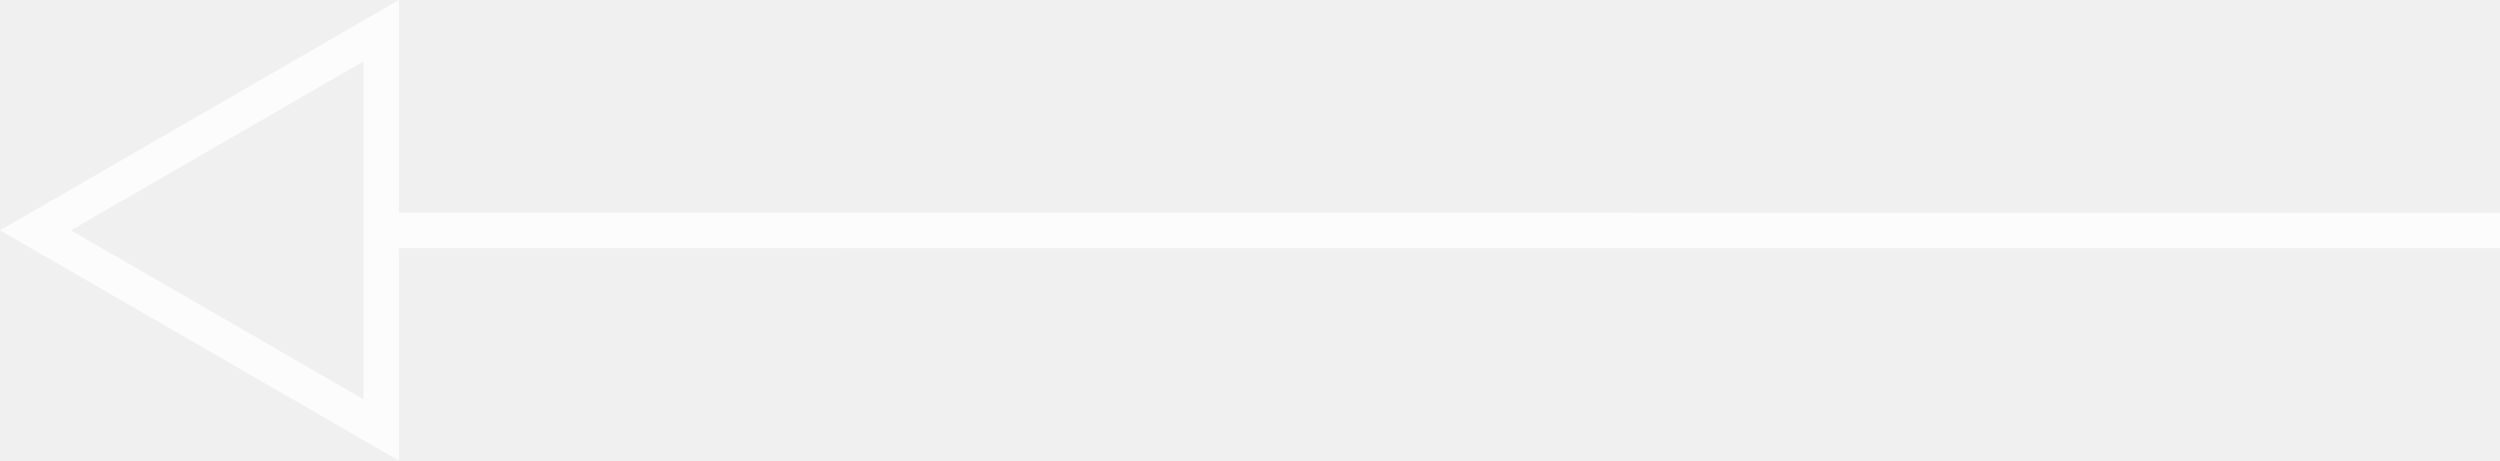
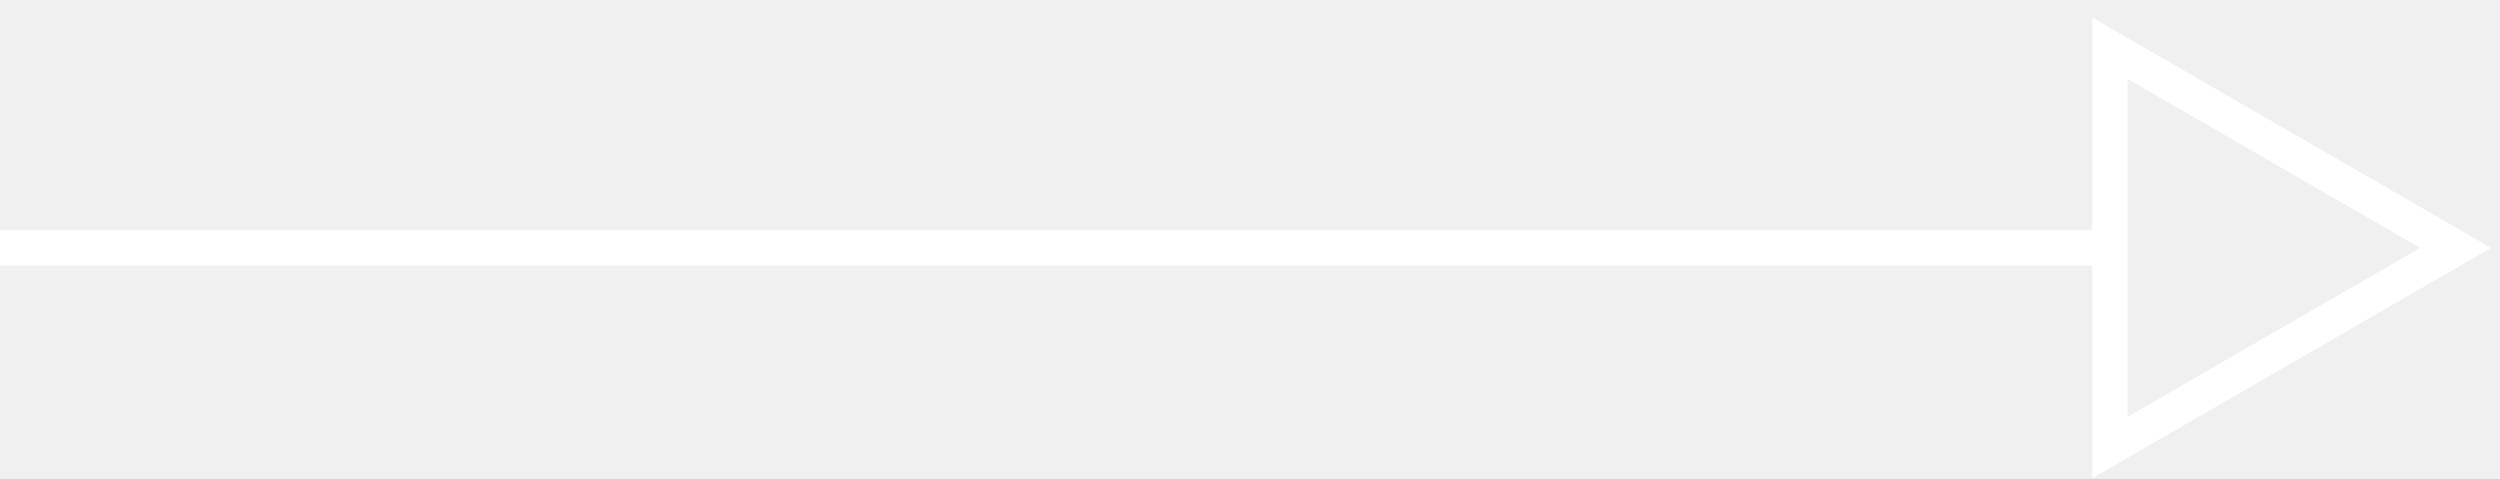
- <svg xmlns="http://www.w3.org/2000/svg" width="141" height="26" viewBox="0 0 141 26" fill="none">
-   <path fill-rule="evenodd" clip-rule="evenodd" d="M22.5 13.991L141 14L141 12L22.5 11.991L22.5 2.309L22.5 -5.1798e-06L20.5 1.155L2 11.836L-1.58266e-05 12.99L2 14.145L20.5 24.826L22.5 25.981L22.5 23.671L22.5 13.991ZM20.5 22.517L4 12.99L20.5 3.464L20.5 22.517Z" fill="white" fill-opacity="0.8" />
+ <svg xmlns="http://www.w3.org/2000/svg" width="141" height="27" viewBox="0 0 141 27" fill="none">
+   <path d="M119 13.981L0 13.981" stroke="white" stroke-width="2" />
+   <path d="M119 2.723L138.5 13.981L119 25.239L119 2.723Z" fill="" stroke="white" stroke-width="2" />
</svg>
